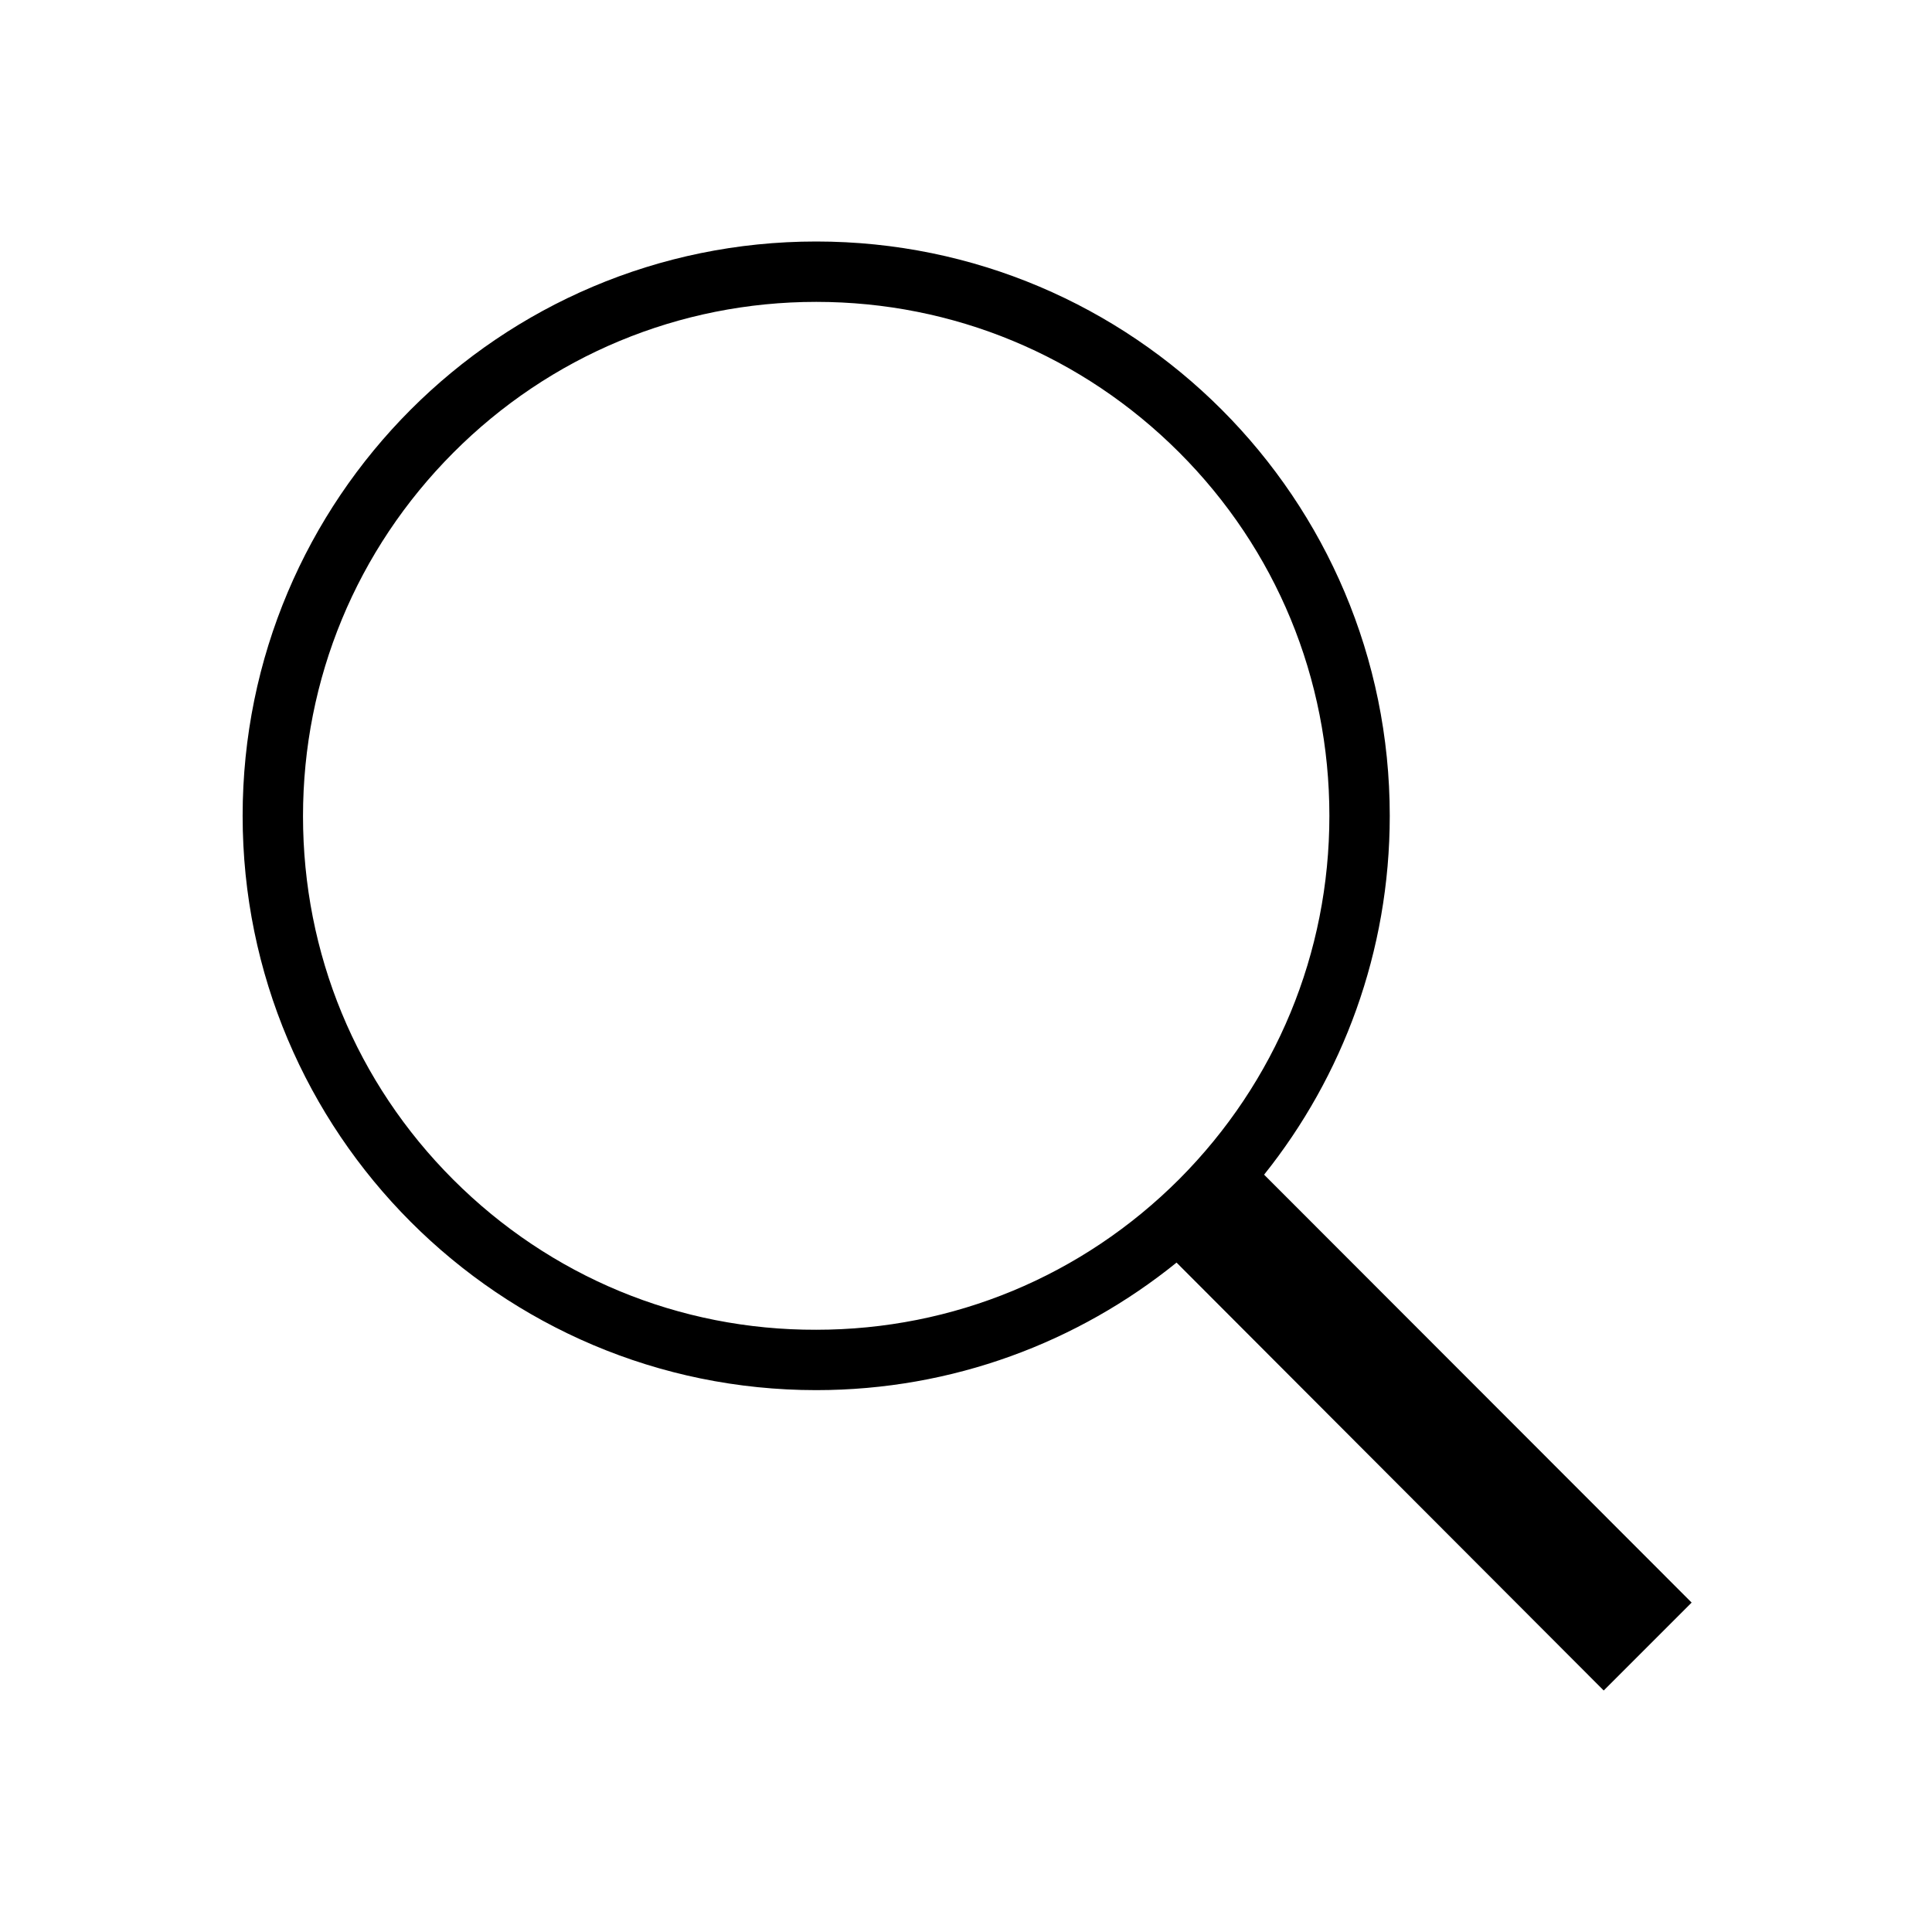
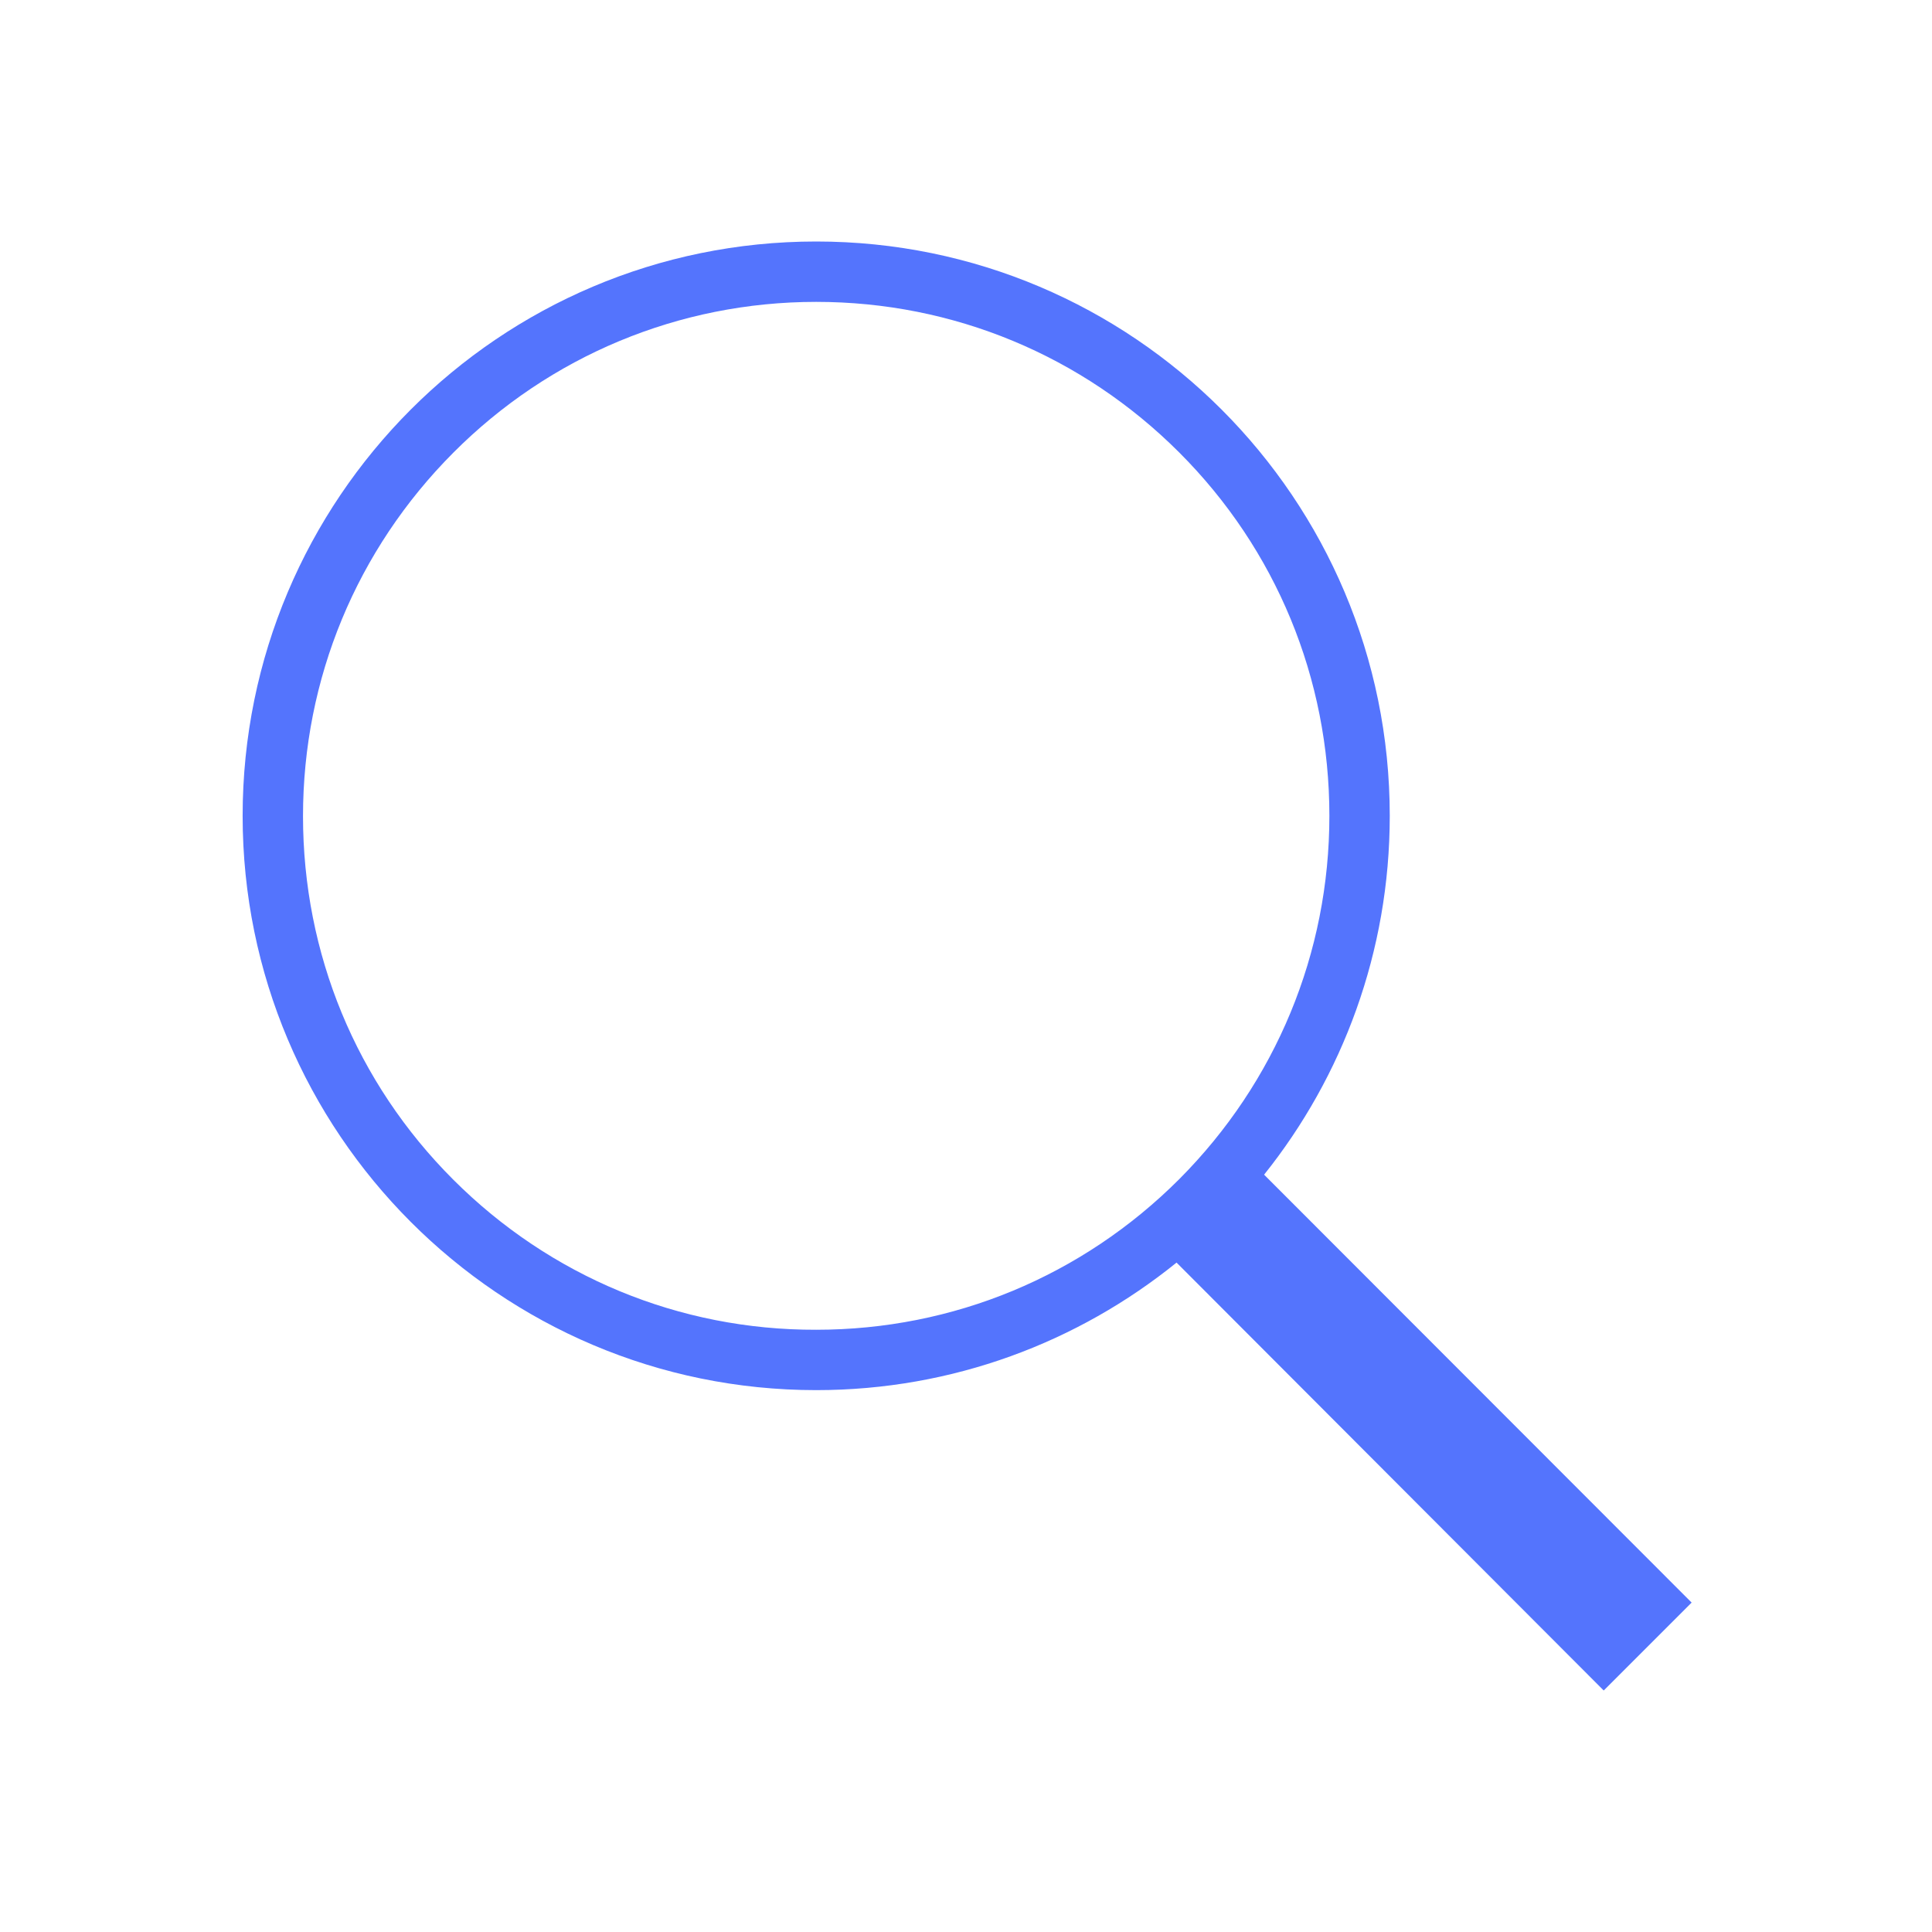
- <svg xmlns="http://www.w3.org/2000/svg" version="1.1" id="Layer_1" x="0px" y="0px" width="512px" height="512px" viewBox="0 0 512 512" style="enable-background:new 0 0 512 512;" xml:space="preserve">
+ <svg xmlns="http://www.w3.org/2000/svg" fill="#5474fd" version="1.1" id="Layer_1" x="0px" y="0px" width="512px" height="512px" viewBox="0 0 512 512" style="enable-background:new 0 0 512 512;" xml:space="preserve">
  <path d="M448.3,424.7L335,311.3c20.8-26,33.3-59.1,33.3-95.1c0-84.1-68.1-152.2-152-152.2c-84,0-152,68.2-152,152.2  s68.1,152.2,152,152.2c36.2,0,69.4-12.7,95.5-33.8L425,448L448.3,424.7z M120.1,312.6c-25.7-25.7-39.8-59.9-39.8-96.3  s14.2-70.6,39.8-96.3S180,80,216.3,80c36.3,0,70.5,14.2,96.2,39.9s39.8,59.9,39.8,96.3s-14.2,70.6-39.8,96.3  c-25.7,25.7-59.9,39.9-96.2,39.9C180,352.5,145.8,338.3,120.1,312.6z" />
</svg>
